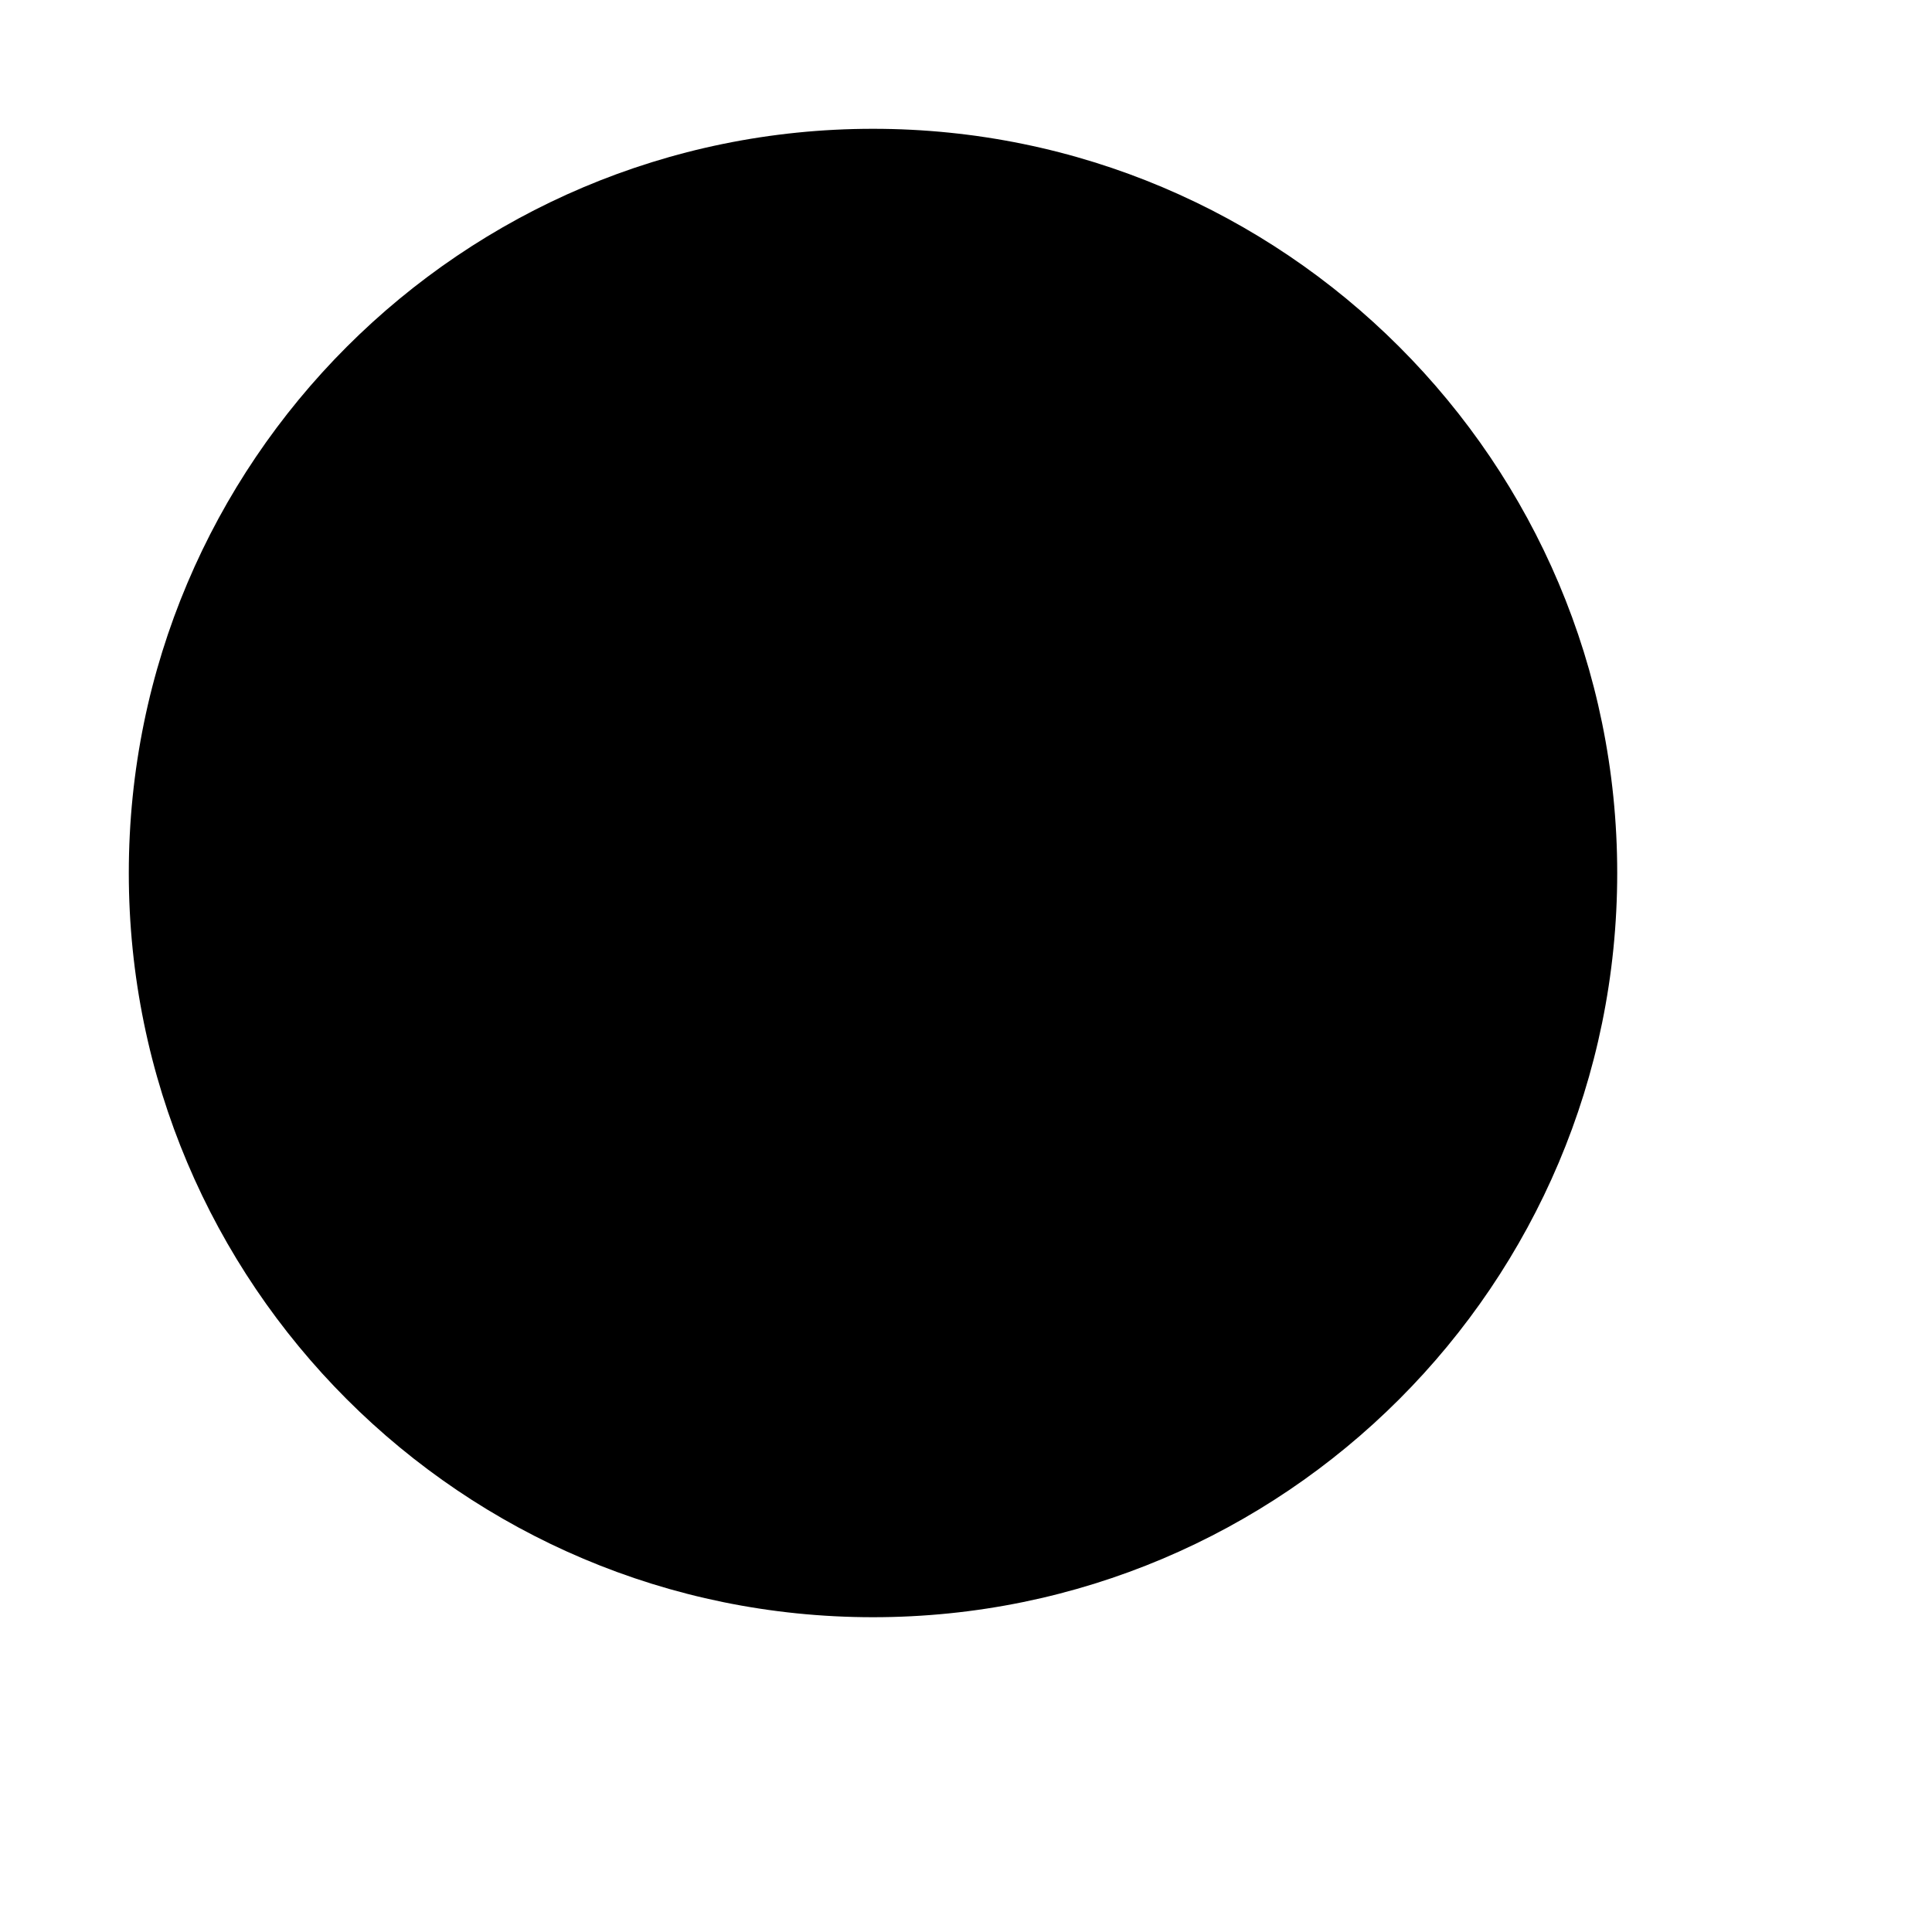
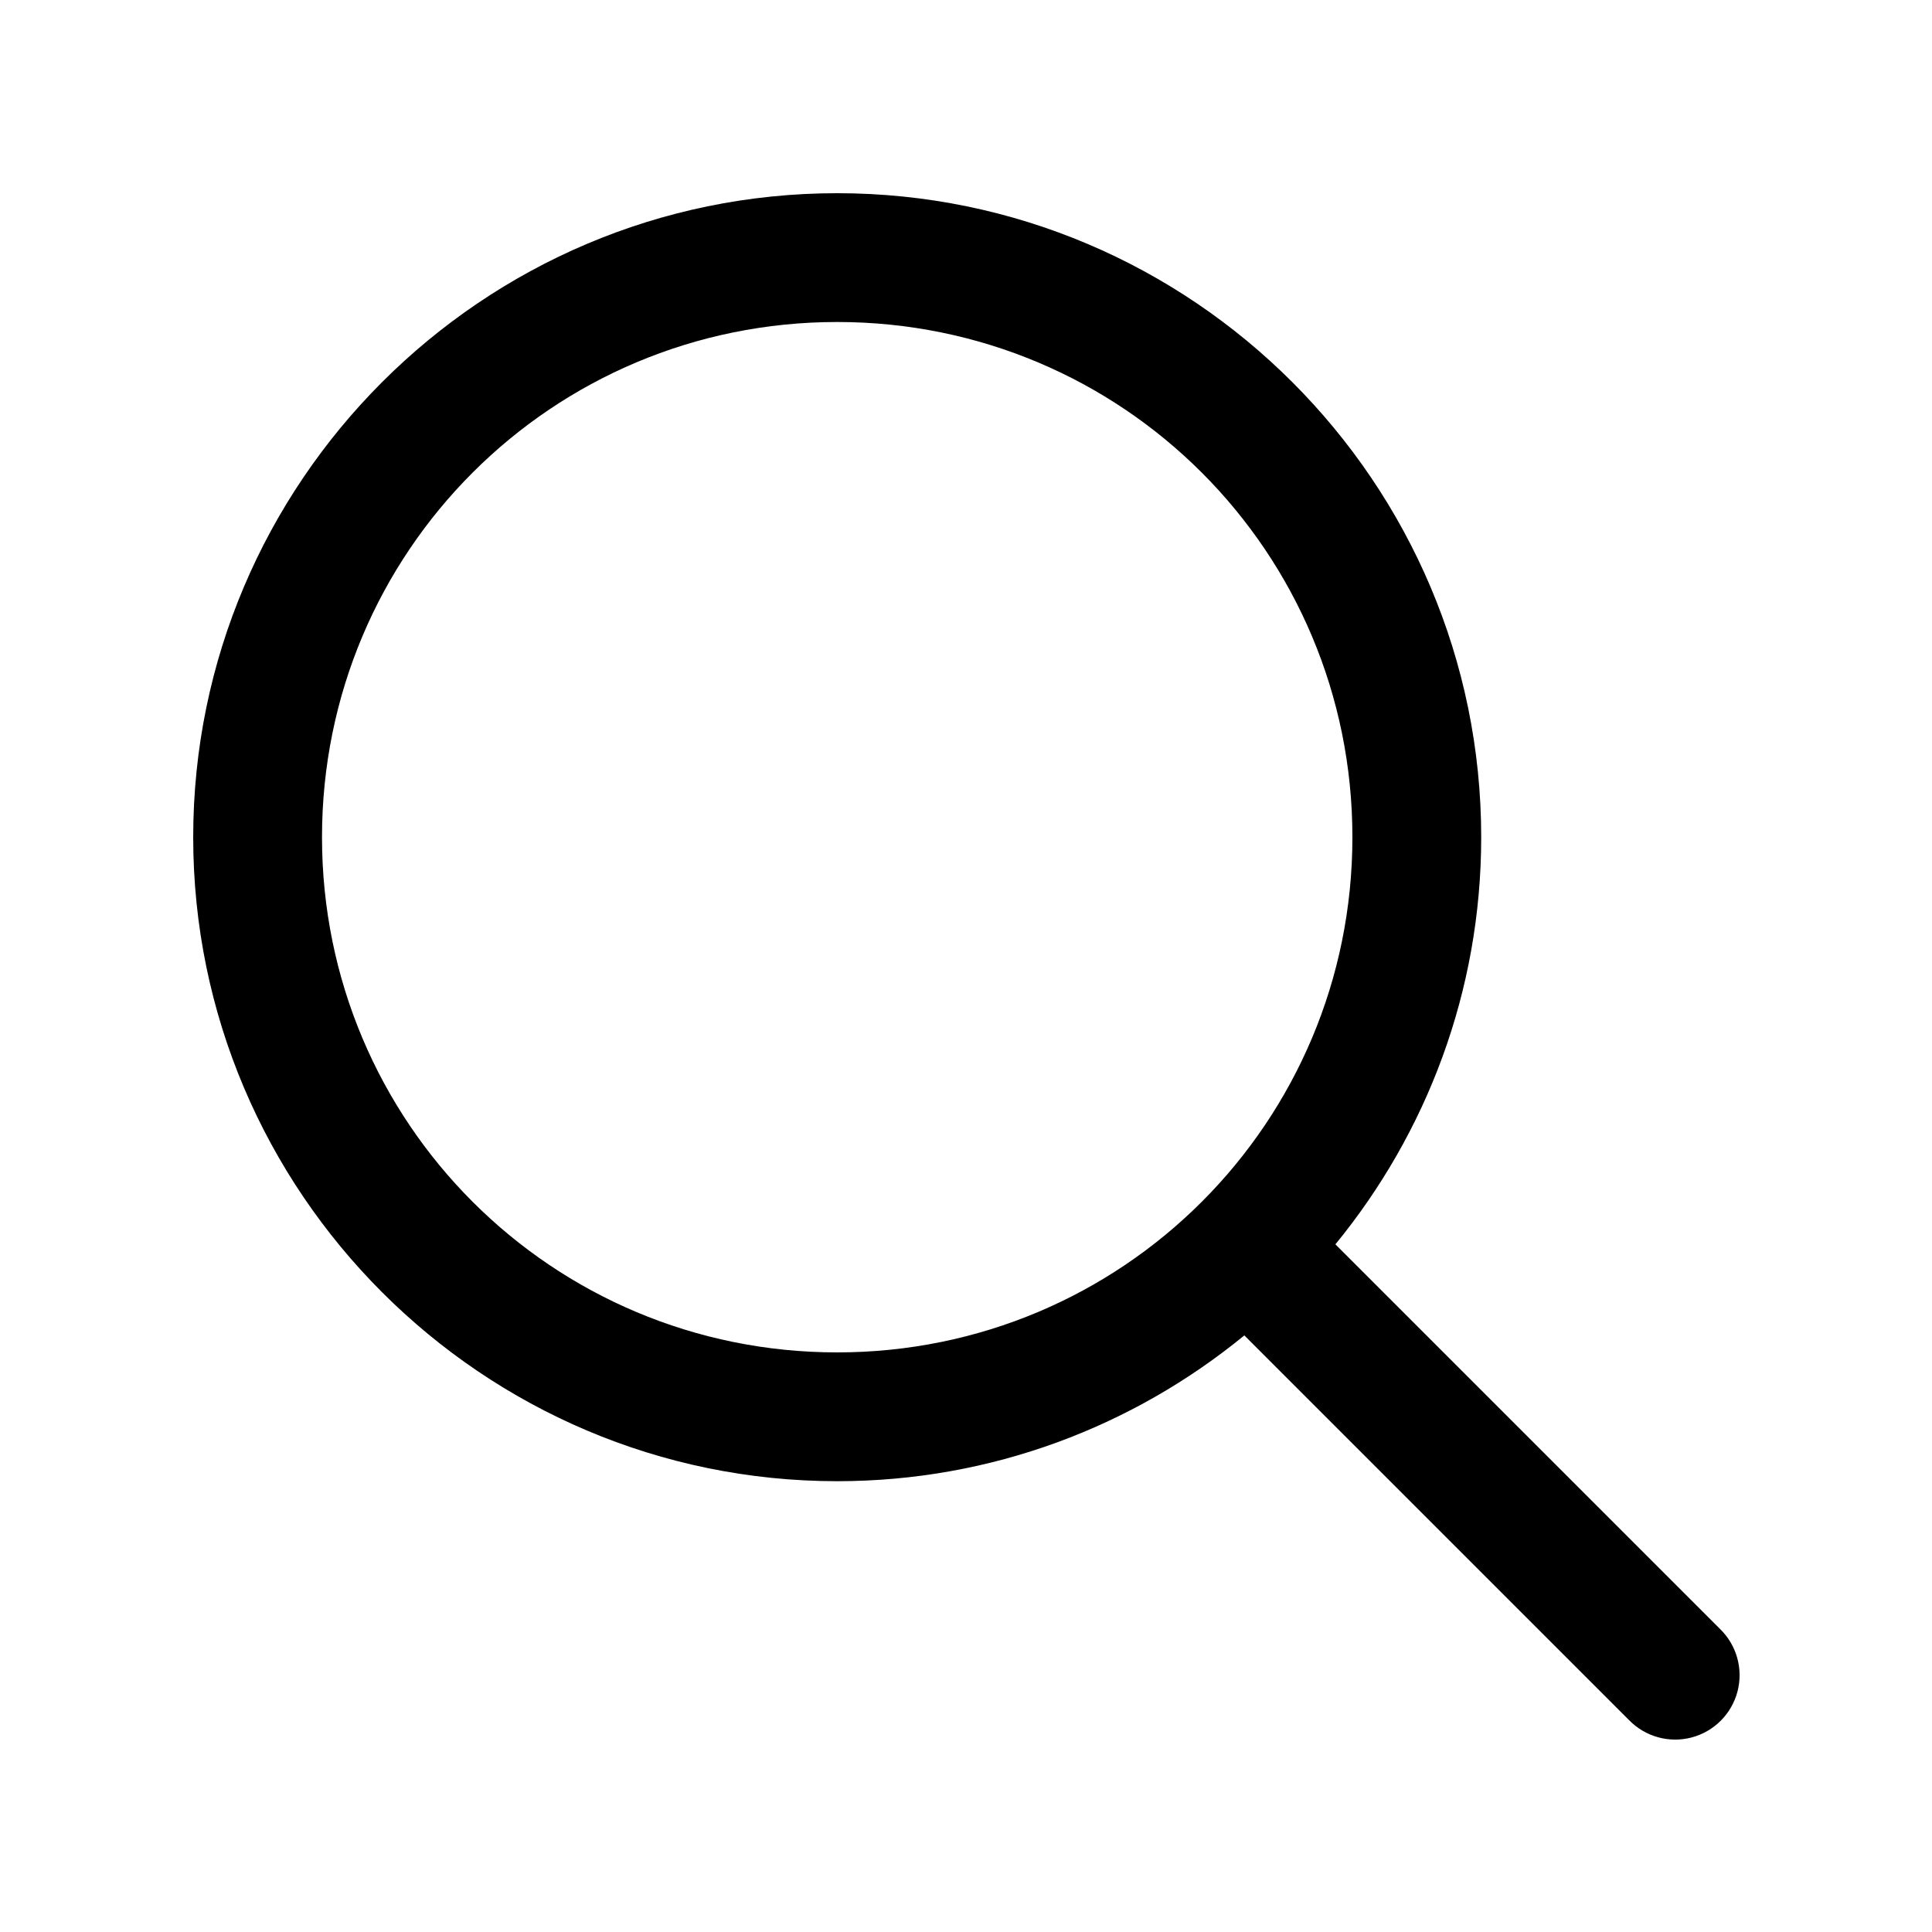
- <svg xmlns="http://www.w3.org/2000/svg" width="15" height="15" viewBox="0 0 15 15">
-   <path d="M14 14L10.858 10.858M12.556 6.778C12.556 9.969 9.969 12.556 6.778 12.556C3.587 12.556 1 9.969 1 6.778C1 3.587 3.587 1 6.778 1C9.969 1 12.556 3.587 12.556 6.778Z" stroke-width="2" stroke-linecap="round" stroke-linejoin="round" />
+ <svg xmlns="http://www.w3.org/2000/svg" viewBox="0 0 30 30" width="30px" height="30px">
+   <path d="M 13 3 C 7.489 3 3 7.489 3 13 C 3 18.511 7.489 23 13 23 C 15.397 23 17.597 22.149 19.322 20.736 L 25.293 26.707 A 1 1 0 1 0 26.707 25.293 L 20.736 19.322 C 22.149 17.597 23 15.397 23 13 C 23 7.489 18.511 3 13 3 z M 13 5 C 17.43 5 21 8.57 21 13 C 21 17.43 17.43 21 13 21 C 8.57 21 5 17.43 5 13 C 5 8.57 8.57 5 13 5 z" />
</svg>
